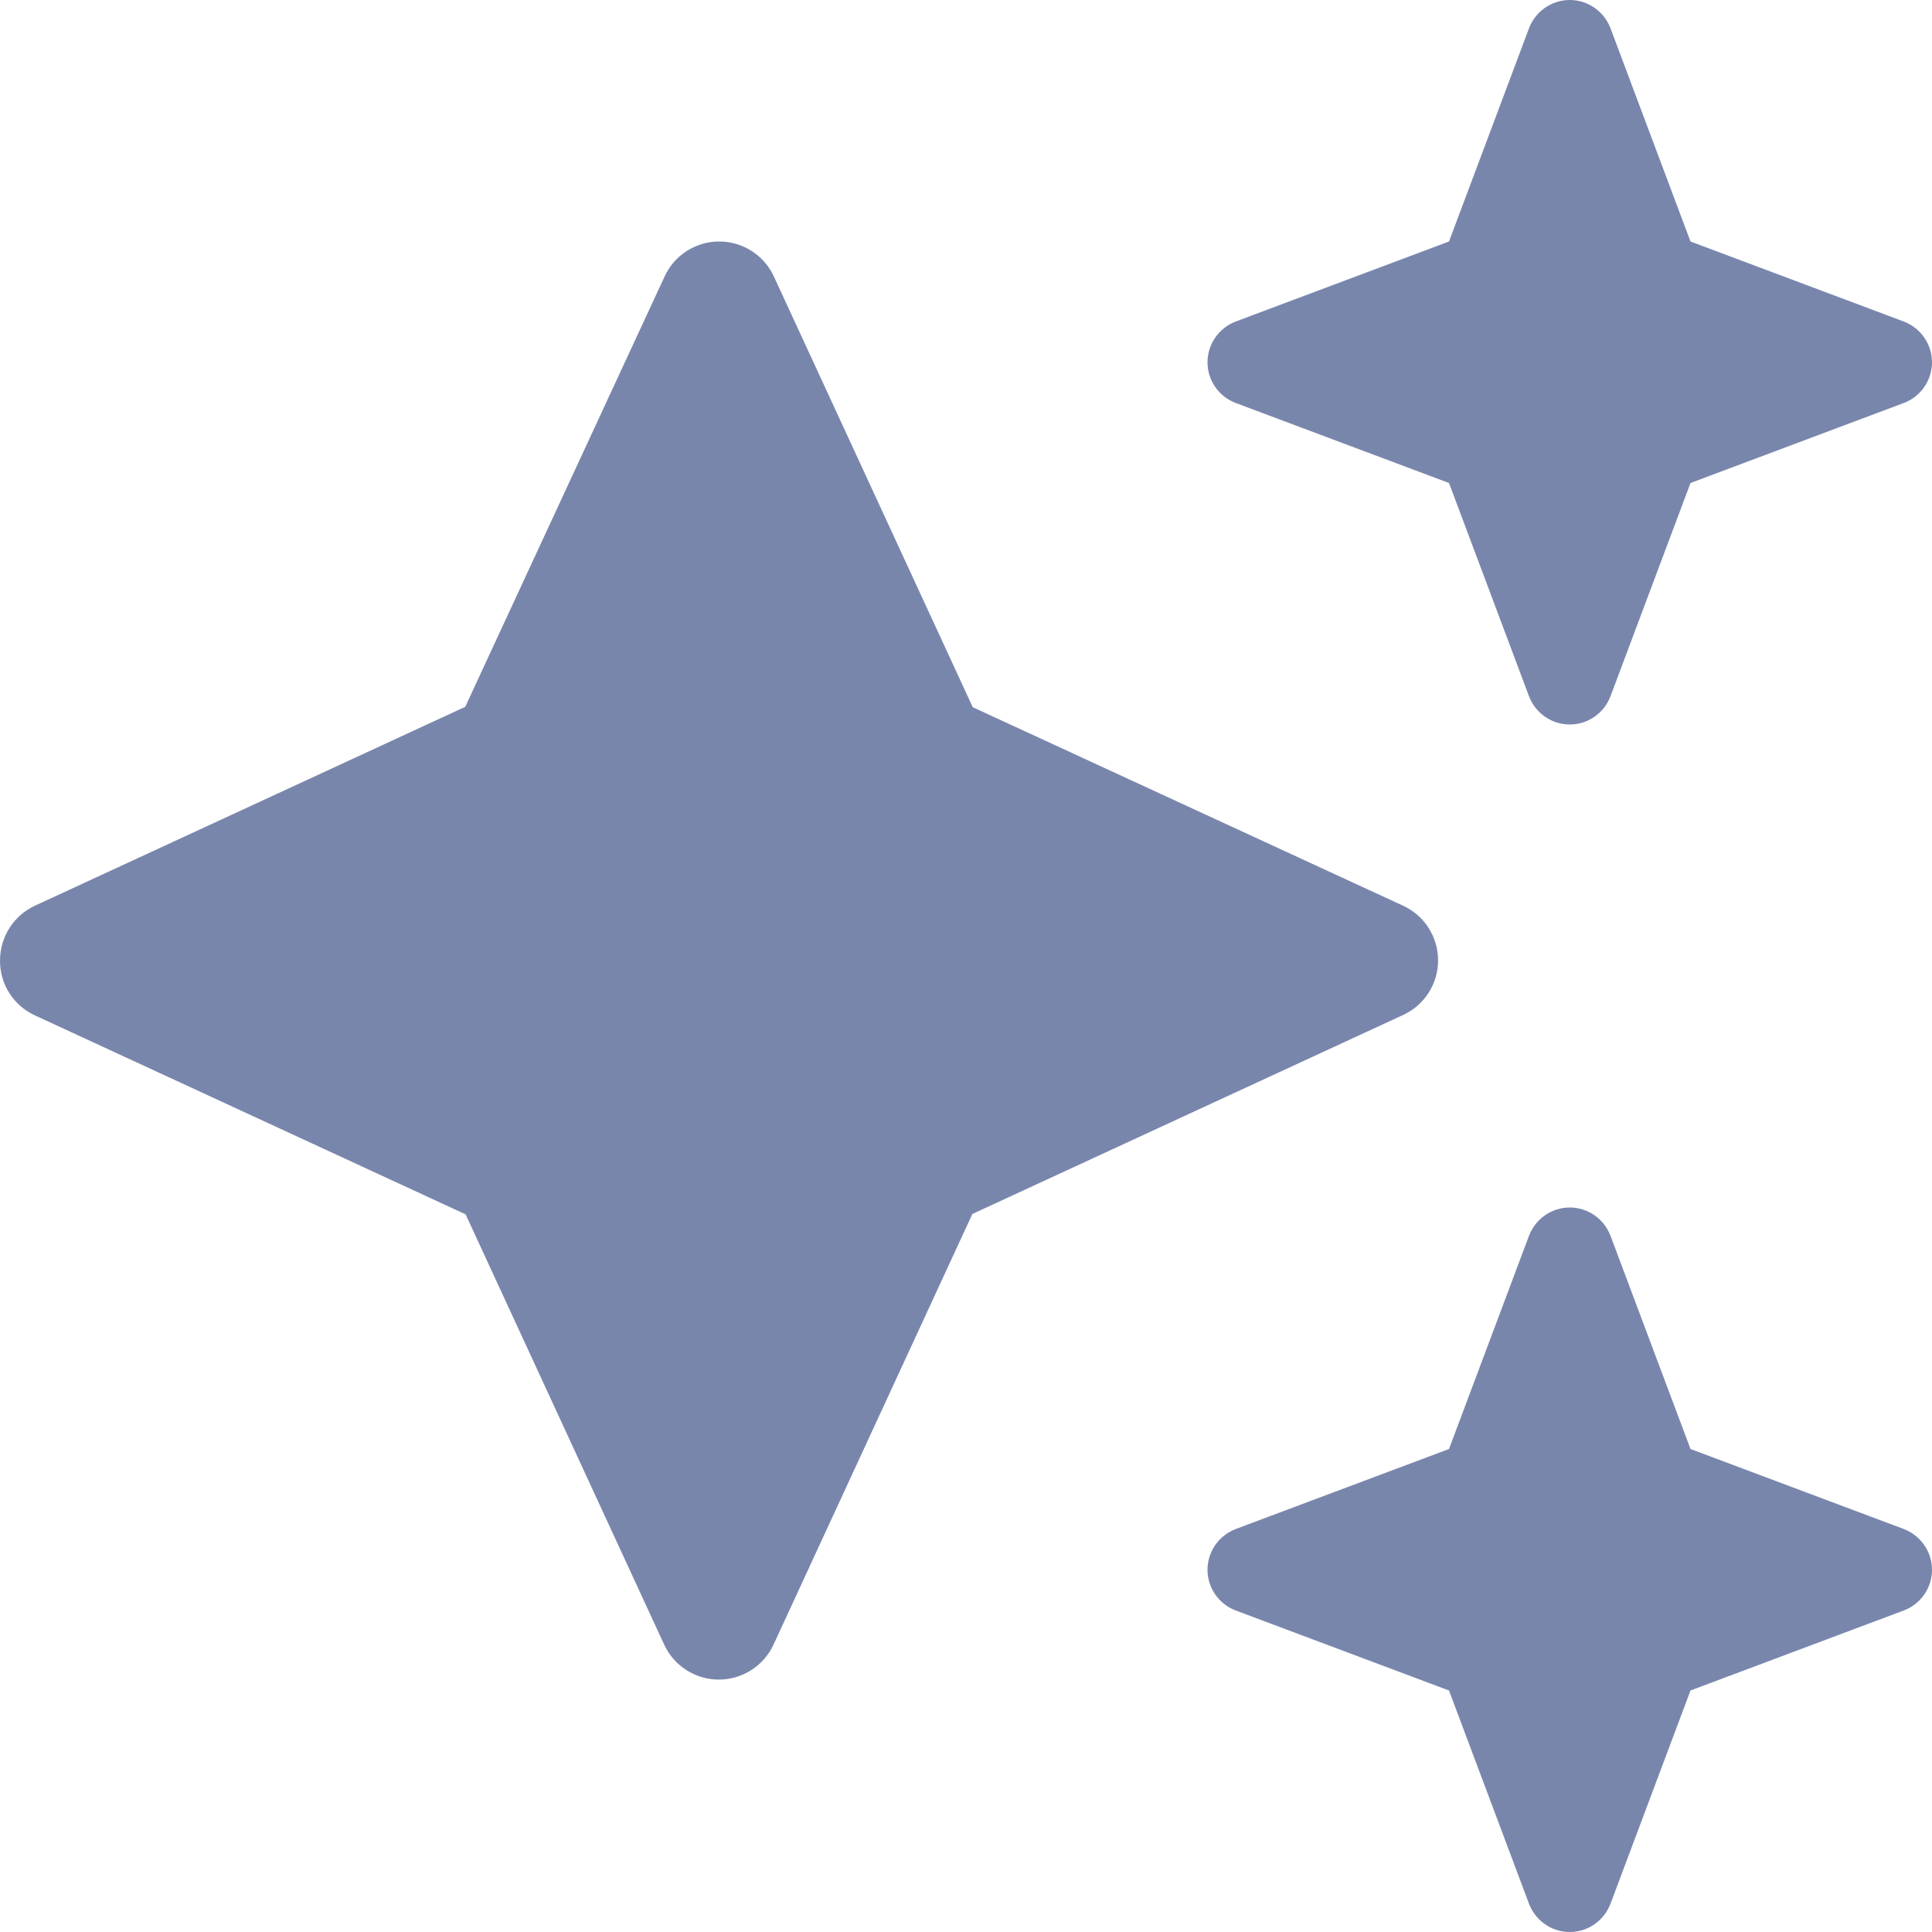
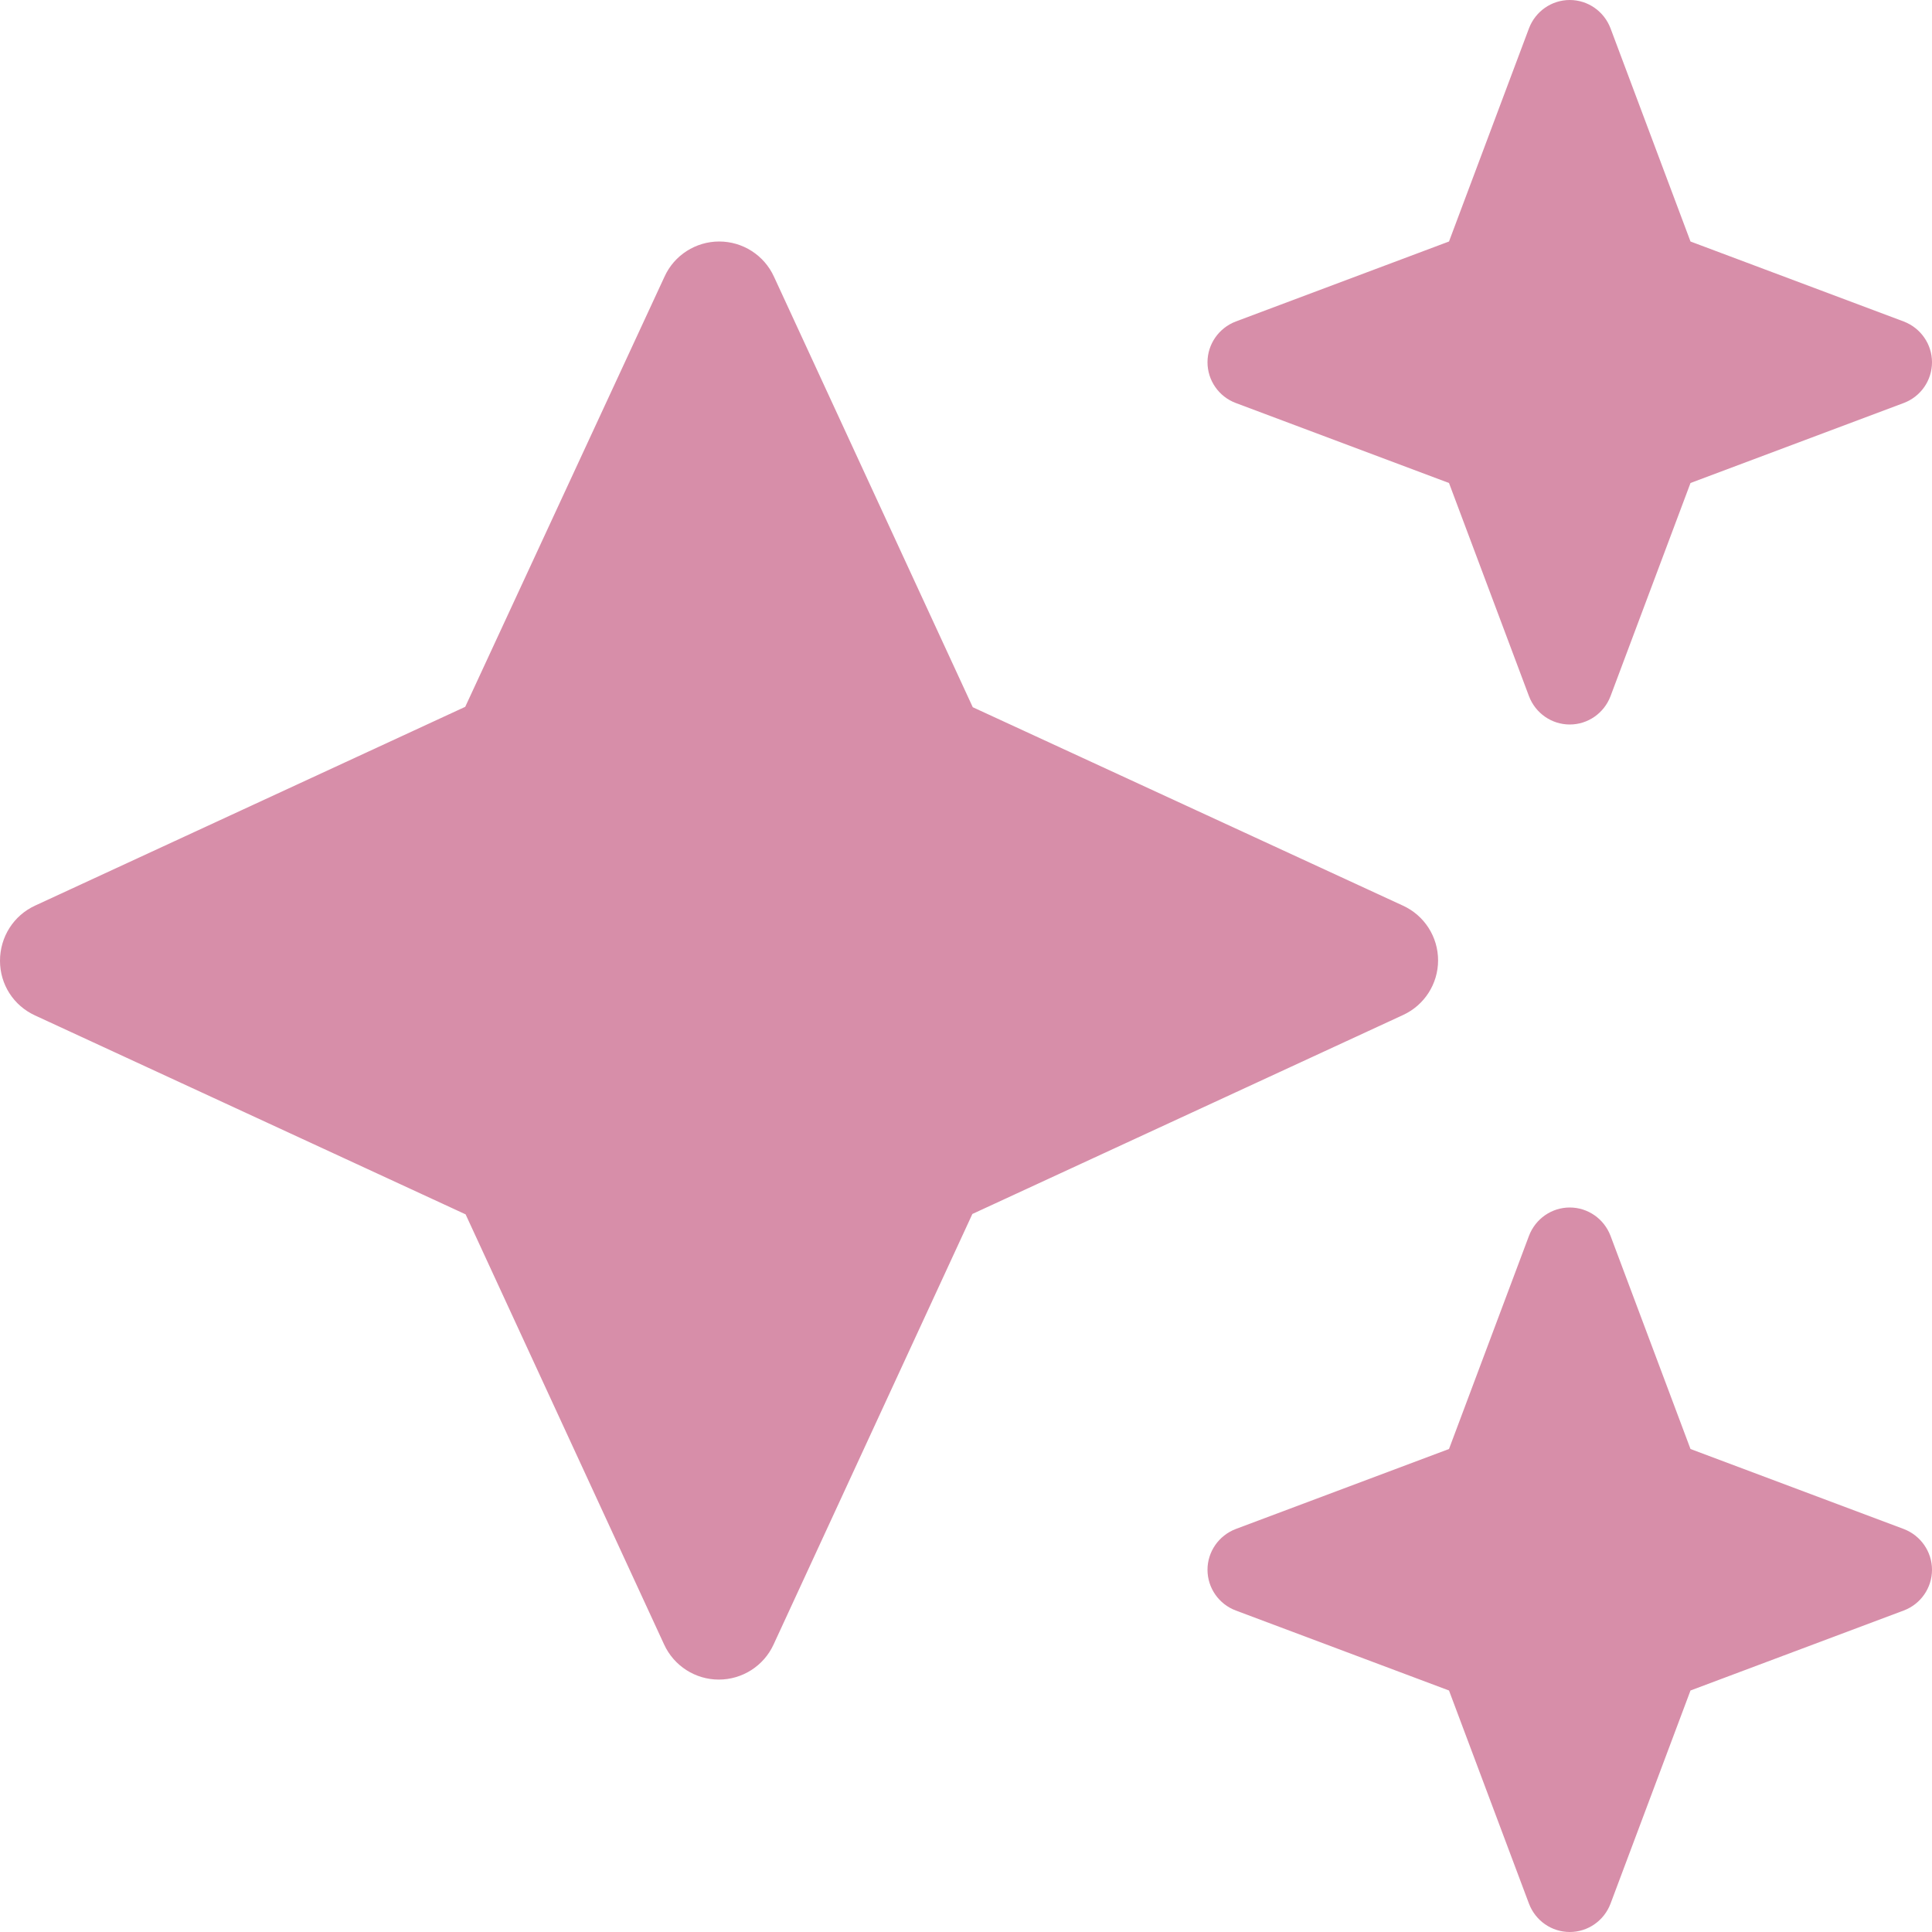
<svg xmlns="http://www.w3.org/2000/svg" width="20" height="20" viewBox="0 0 20 20" fill="none">
-   <path d="M12.793 3.328C12.617 3.395 12.5 3.563 12.5 3.75C12.5 3.938 12.617 4.106 12.793 4.172L15 5L15.828 7.207C15.895 7.383 16.062 7.5 16.25 7.5C16.438 7.5 16.605 7.383 16.672 7.207L17.5 5L19.707 4.172C19.883 4.106 20 3.938 20 3.75C20 3.563 19.883 3.395 19.707 3.328L17.5 2.5L16.672 0.293C16.605 0.117 16.438 0 16.25 0C16.062 0 15.895 0.117 15.828 0.293L15 2.5L12.793 3.328ZM8.012 2.864C7.91 2.641 7.688 2.5 7.445 2.5C7.203 2.5 6.98 2.641 6.879 2.864L4.816 7.317L0.363 9.375C0.141 9.477 0 9.699 0 9.946C0 10.192 0.141 10.41 0.363 10.512L4.82 12.571L6.875 17.024C6.977 17.246 7.199 17.387 7.441 17.387C7.684 17.387 7.906 17.246 8.008 17.024L10.066 12.567L14.523 10.508C14.746 10.406 14.887 10.184 14.887 9.942C14.887 9.699 14.746 9.477 14.523 9.375L10.07 7.321L8.012 2.864ZM15 15L12.793 15.828C12.617 15.895 12.5 16.063 12.5 16.25C12.5 16.438 12.617 16.606 12.793 16.672L15 17.5L15.828 19.707C15.895 19.883 16.062 20 16.25 20C16.438 20 16.605 19.883 16.672 19.707L17.5 17.5L19.707 16.672C19.883 16.606 20 16.438 20 16.25C20 16.063 19.883 15.895 19.707 15.828L17.5 15L16.672 12.793C16.605 12.617 16.438 12.5 16.25 12.5C16.062 12.5 15.895 12.617 15.828 12.793L15 15Z" fill="#7986AC" />
+   <path d="M12.793 3.328C12.617 3.395 12.5 3.563 12.5 3.75C12.5 3.938 12.617 4.106 12.793 4.172L15 5L15.828 7.207C15.895 7.383 16.062 7.5 16.25 7.5C16.438 7.5 16.605 7.383 16.672 7.207L17.5 5L19.707 4.172C19.883 4.106 20 3.938 20 3.75C20 3.563 19.883 3.395 19.707 3.328L17.5 2.5L16.672 0.293C16.605 0.117 16.438 0 16.25 0C16.062 0 15.895 0.117 15.828 0.293L15 2.5L12.793 3.328ZM8.012 2.864C7.91 2.641 7.688 2.5 7.445 2.5C7.203 2.5 6.98 2.641 6.879 2.864L4.816 7.317L0.363 9.375C0.141 9.477 0 9.699 0 9.946C0 10.192 0.141 10.41 0.363 10.512L4.82 12.571L6.875 17.024C6.977 17.246 7.199 17.387 7.441 17.387C7.684 17.387 7.906 17.246 8.008 17.024L10.066 12.567L14.523 10.508C14.746 10.406 14.887 10.184 14.887 9.942C14.887 9.699 14.746 9.477 14.523 9.375L10.07 7.321L8.012 2.864ZM15 15L12.793 15.828C12.617 15.895 12.5 16.063 12.5 16.25C12.5 16.438 12.617 16.606 12.793 16.672L15 17.5L15.828 19.707C15.895 19.883 16.062 20 16.25 20C16.438 20 16.605 19.883 16.672 19.707L17.5 17.5L19.707 16.672C19.883 16.606 20 16.438 20 16.25C20 16.063 19.883 15.895 19.707 15.828L17.5 15L16.672 12.793C16.605 12.617 16.438 12.5 16.25 12.5C16.062 12.5 15.895 12.617 15.828 12.793L15 15Z" fill="#d78ea9" />
</svg>
